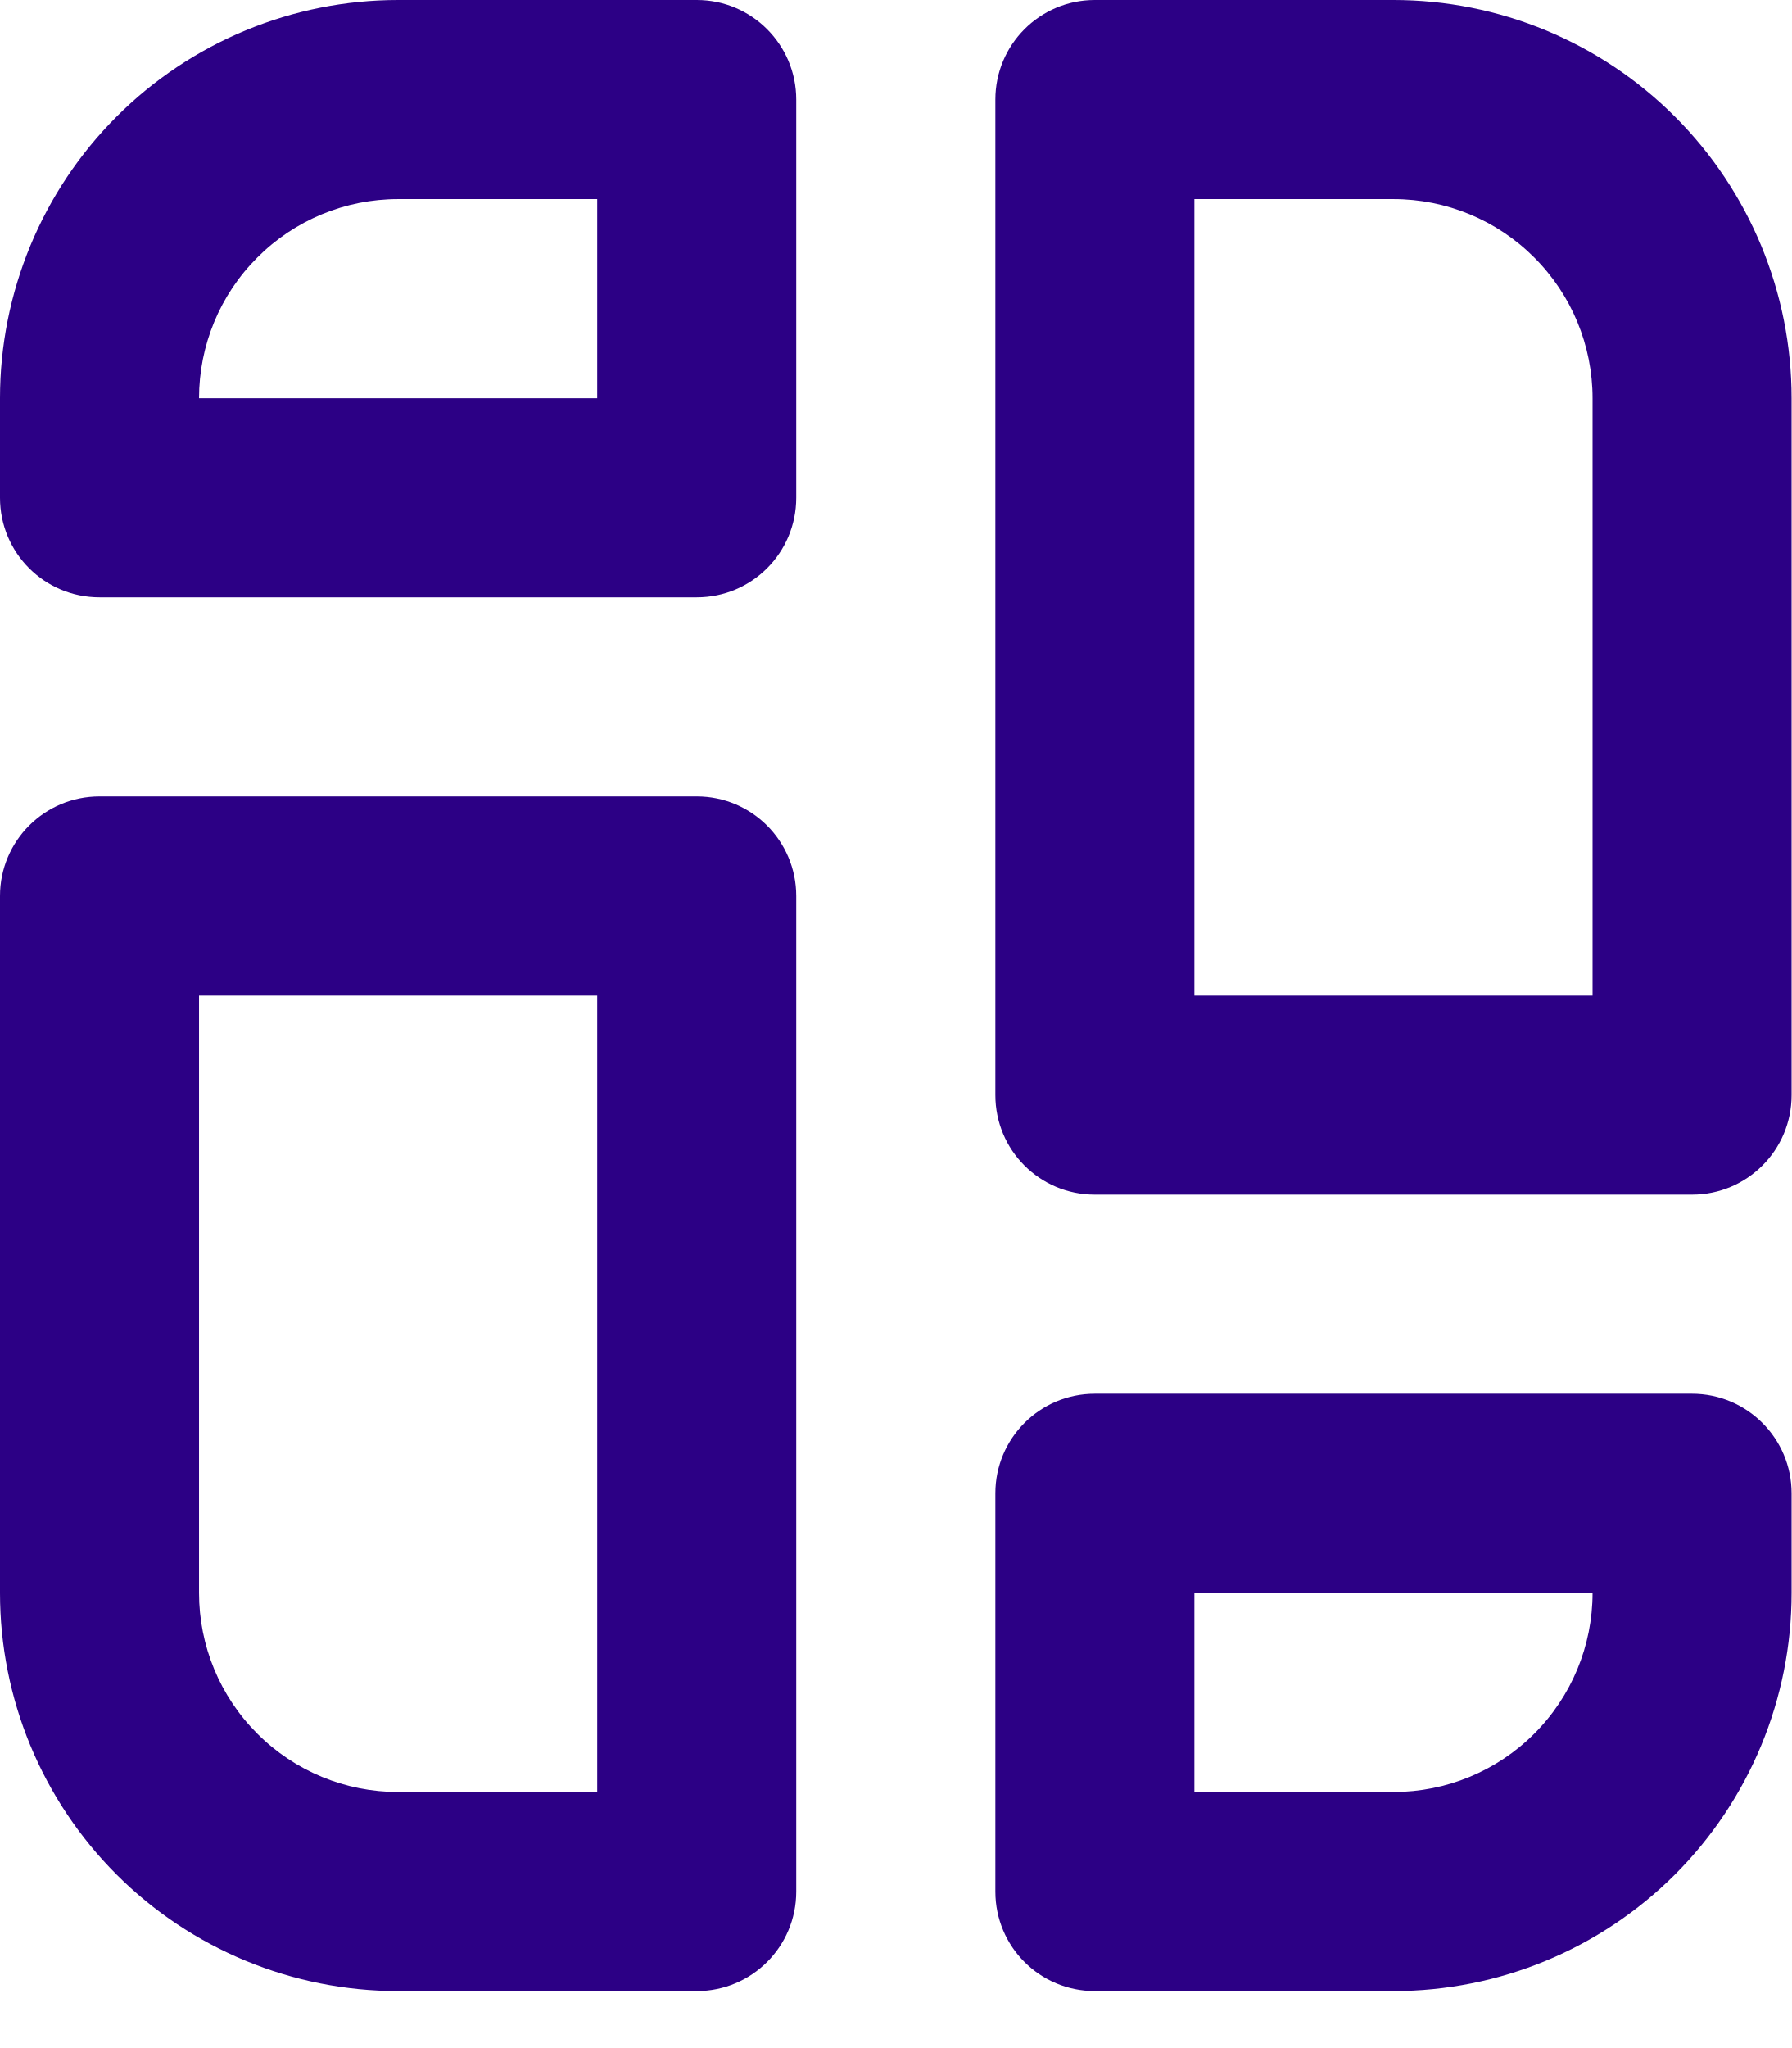
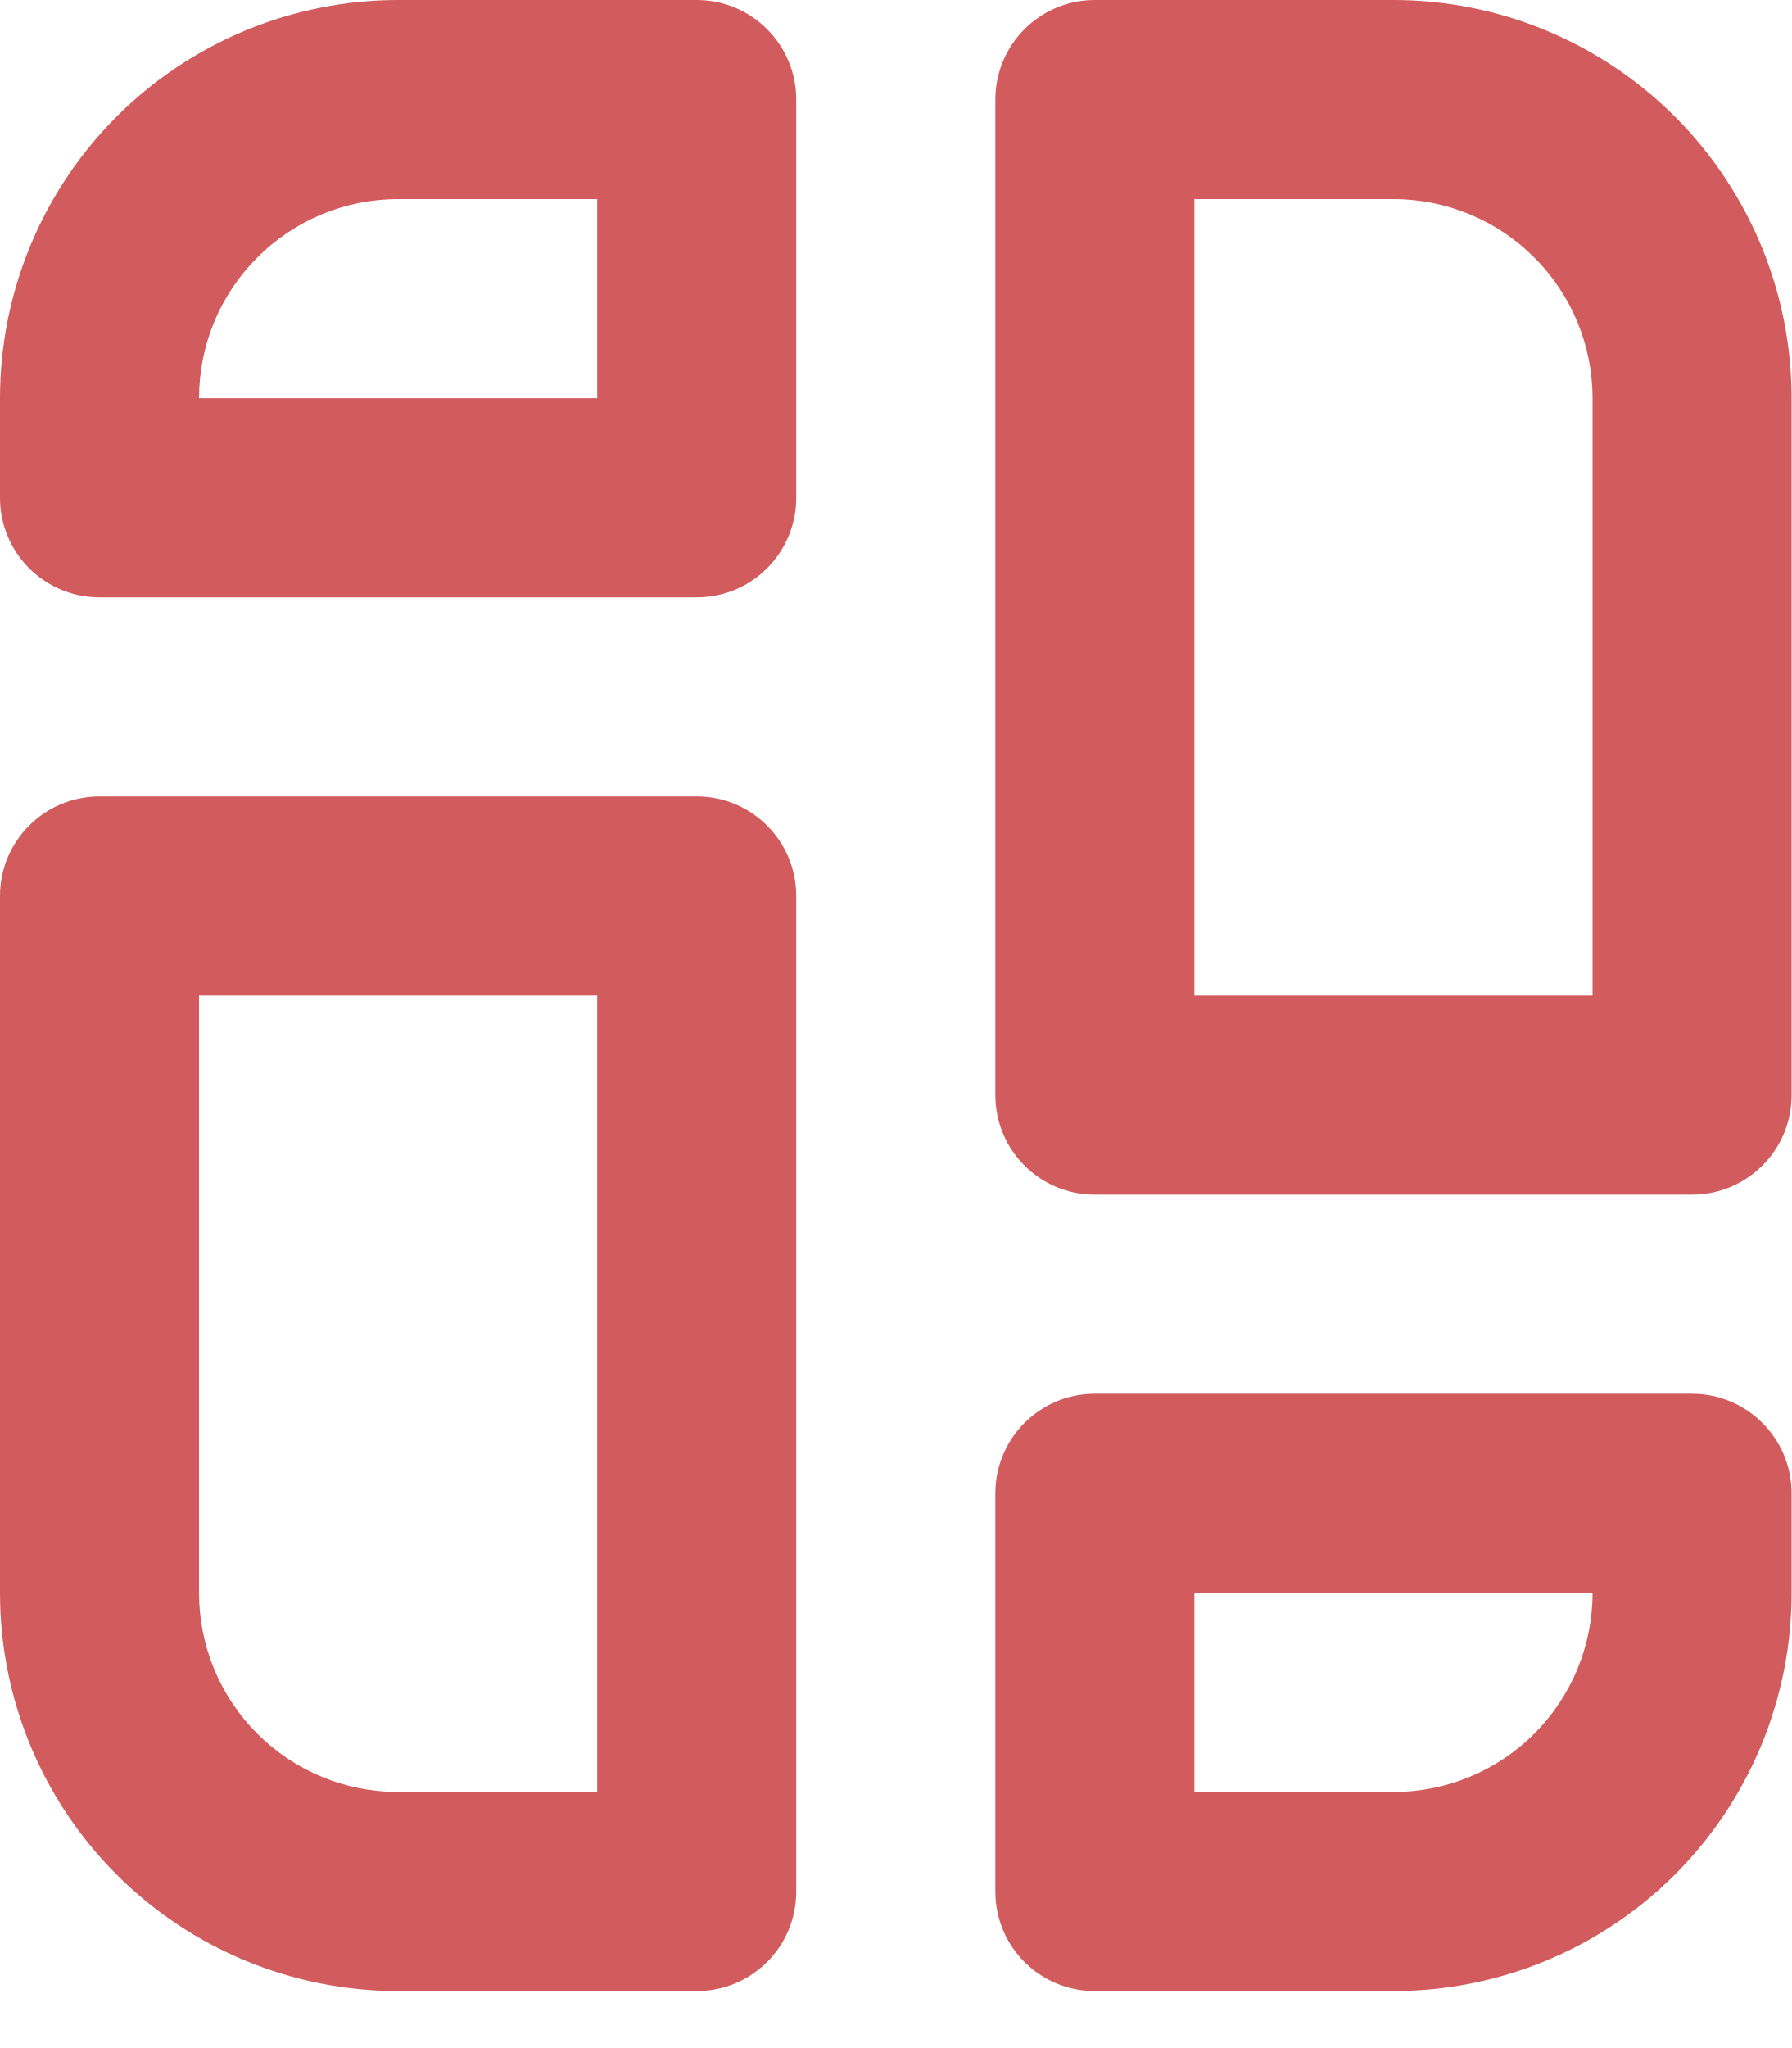
<svg xmlns="http://www.w3.org/2000/svg" width="21" height="24" viewBox="0 0 21 24" fill="none">
-   <path fill-rule="evenodd" clip-rule="evenodd" d="M11.667 22.167C11.667 22.812 12.188 23.333 12.833 23.333H16.333C17.571 23.333 18.758 22.842 19.633 21.967C20.508 21.092 21 19.904 21 18.667C21 17.997 21 17.5 21 17.5C21 16.856 20.477 16.333 19.833 16.333H12.833C12.188 16.333 11.667 16.856 11.667 17.5V22.167ZM8.167 23.333C8.811 23.333 9.333 22.812 9.333 22.167V10.5C9.333 9.856 8.811 9.333 8.167 9.333H1.167C0.521 9.333 0 9.856 0 10.5V18.667C0 19.904 0.491 21.092 1.366 21.967C2.241 22.842 3.429 23.333 4.667 23.333H8.167ZM18.667 18.667H14V21H16.333C16.952 21 17.546 20.755 17.983 20.317C18.421 19.88 18.667 19.286 18.667 18.667ZM7 21V11.667H2.333V18.667C2.333 19.286 2.578 19.88 3.017 20.317C3.454 20.755 4.047 21 4.667 21H7ZM12.833 0C12.188 0 11.667 0.523 11.667 1.167V12.833C11.667 13.479 12.188 14 12.833 14H19.833C20.477 14 21 13.479 21 12.833V4.667C21 3.43 20.508 2.242 19.633 1.367C18.758 0.492 17.571 0 16.333 0H12.833ZM14 2.333V11.667H18.667V4.667C18.667 4.048 18.421 3.454 17.983 3.017C17.546 2.579 16.952 2.333 16.333 2.333H14ZM9.333 1.167C9.333 0.523 8.811 0 8.167 0H4.667C3.429 0 2.241 0.492 1.366 1.367C0.491 2.242 0 3.43 0 4.667V5.833C0 6.479 0.521 7 1.167 7H8.167C8.811 7 9.333 6.479 9.333 5.833V1.167ZM7 2.333H4.667C4.047 2.333 3.454 2.579 3.017 3.017C2.578 3.454 2.333 4.048 2.333 4.667H7V2.333Z" fill="#2C0085" />
+   <path fill-rule="evenodd" clip-rule="evenodd" d="M11.667 22.167C11.667 22.812 12.188 23.333 12.833 23.333H16.333C17.571 23.333 18.758 22.842 19.633 21.967C20.508 21.092 21 19.904 21 18.667C21 17.997 21 17.5 21 17.5C21 16.856 20.477 16.333 19.833 16.333H12.833C12.188 16.333 11.667 16.856 11.667 17.5V22.167ZM8.167 23.333C8.811 23.333 9.333 22.812 9.333 22.167V10.5C9.333 9.856 8.811 9.333 8.167 9.333H1.167C0.521 9.333 0 9.856 0 10.5V18.667C0 19.904 0.491 21.092 1.366 21.967C2.241 22.842 3.429 23.333 4.667 23.333H8.167ZM18.667 18.667H14V21H16.333C16.952 21 17.546 20.755 17.983 20.317C18.421 19.88 18.667 19.286 18.667 18.667ZM7 21V11.667H2.333V18.667C2.333 19.286 2.578 19.88 3.017 20.317C3.454 20.755 4.047 21 4.667 21H7ZM12.833 0C12.188 0 11.667 0.523 11.667 1.167V12.833C11.667 13.479 12.188 14 12.833 14H19.833C20.477 14 21 13.479 21 12.833V4.667C21 3.43 20.508 2.242 19.633 1.367C18.758 0.492 17.571 0 16.333 0H12.833ZM14 2.333V11.667H18.667V4.667C18.667 4.048 18.421 3.454 17.983 3.017C17.546 2.579 16.952 2.333 16.333 2.333H14ZM9.333 1.167C9.333 0.523 8.811 0 8.167 0H4.667C3.429 0 2.241 0.492 1.366 1.367C0.491 2.242 0 3.43 0 4.667V5.833C0 6.479 0.521 7 1.167 7H8.167C8.811 7 9.333 6.479 9.333 5.833V1.167ZM7 2.333H4.667C4.047 2.333 3.454 2.579 3.017 3.017C2.578 3.454 2.333 4.048 2.333 4.667H7V2.333Z" fill="#D25B5D" />
</svg>
